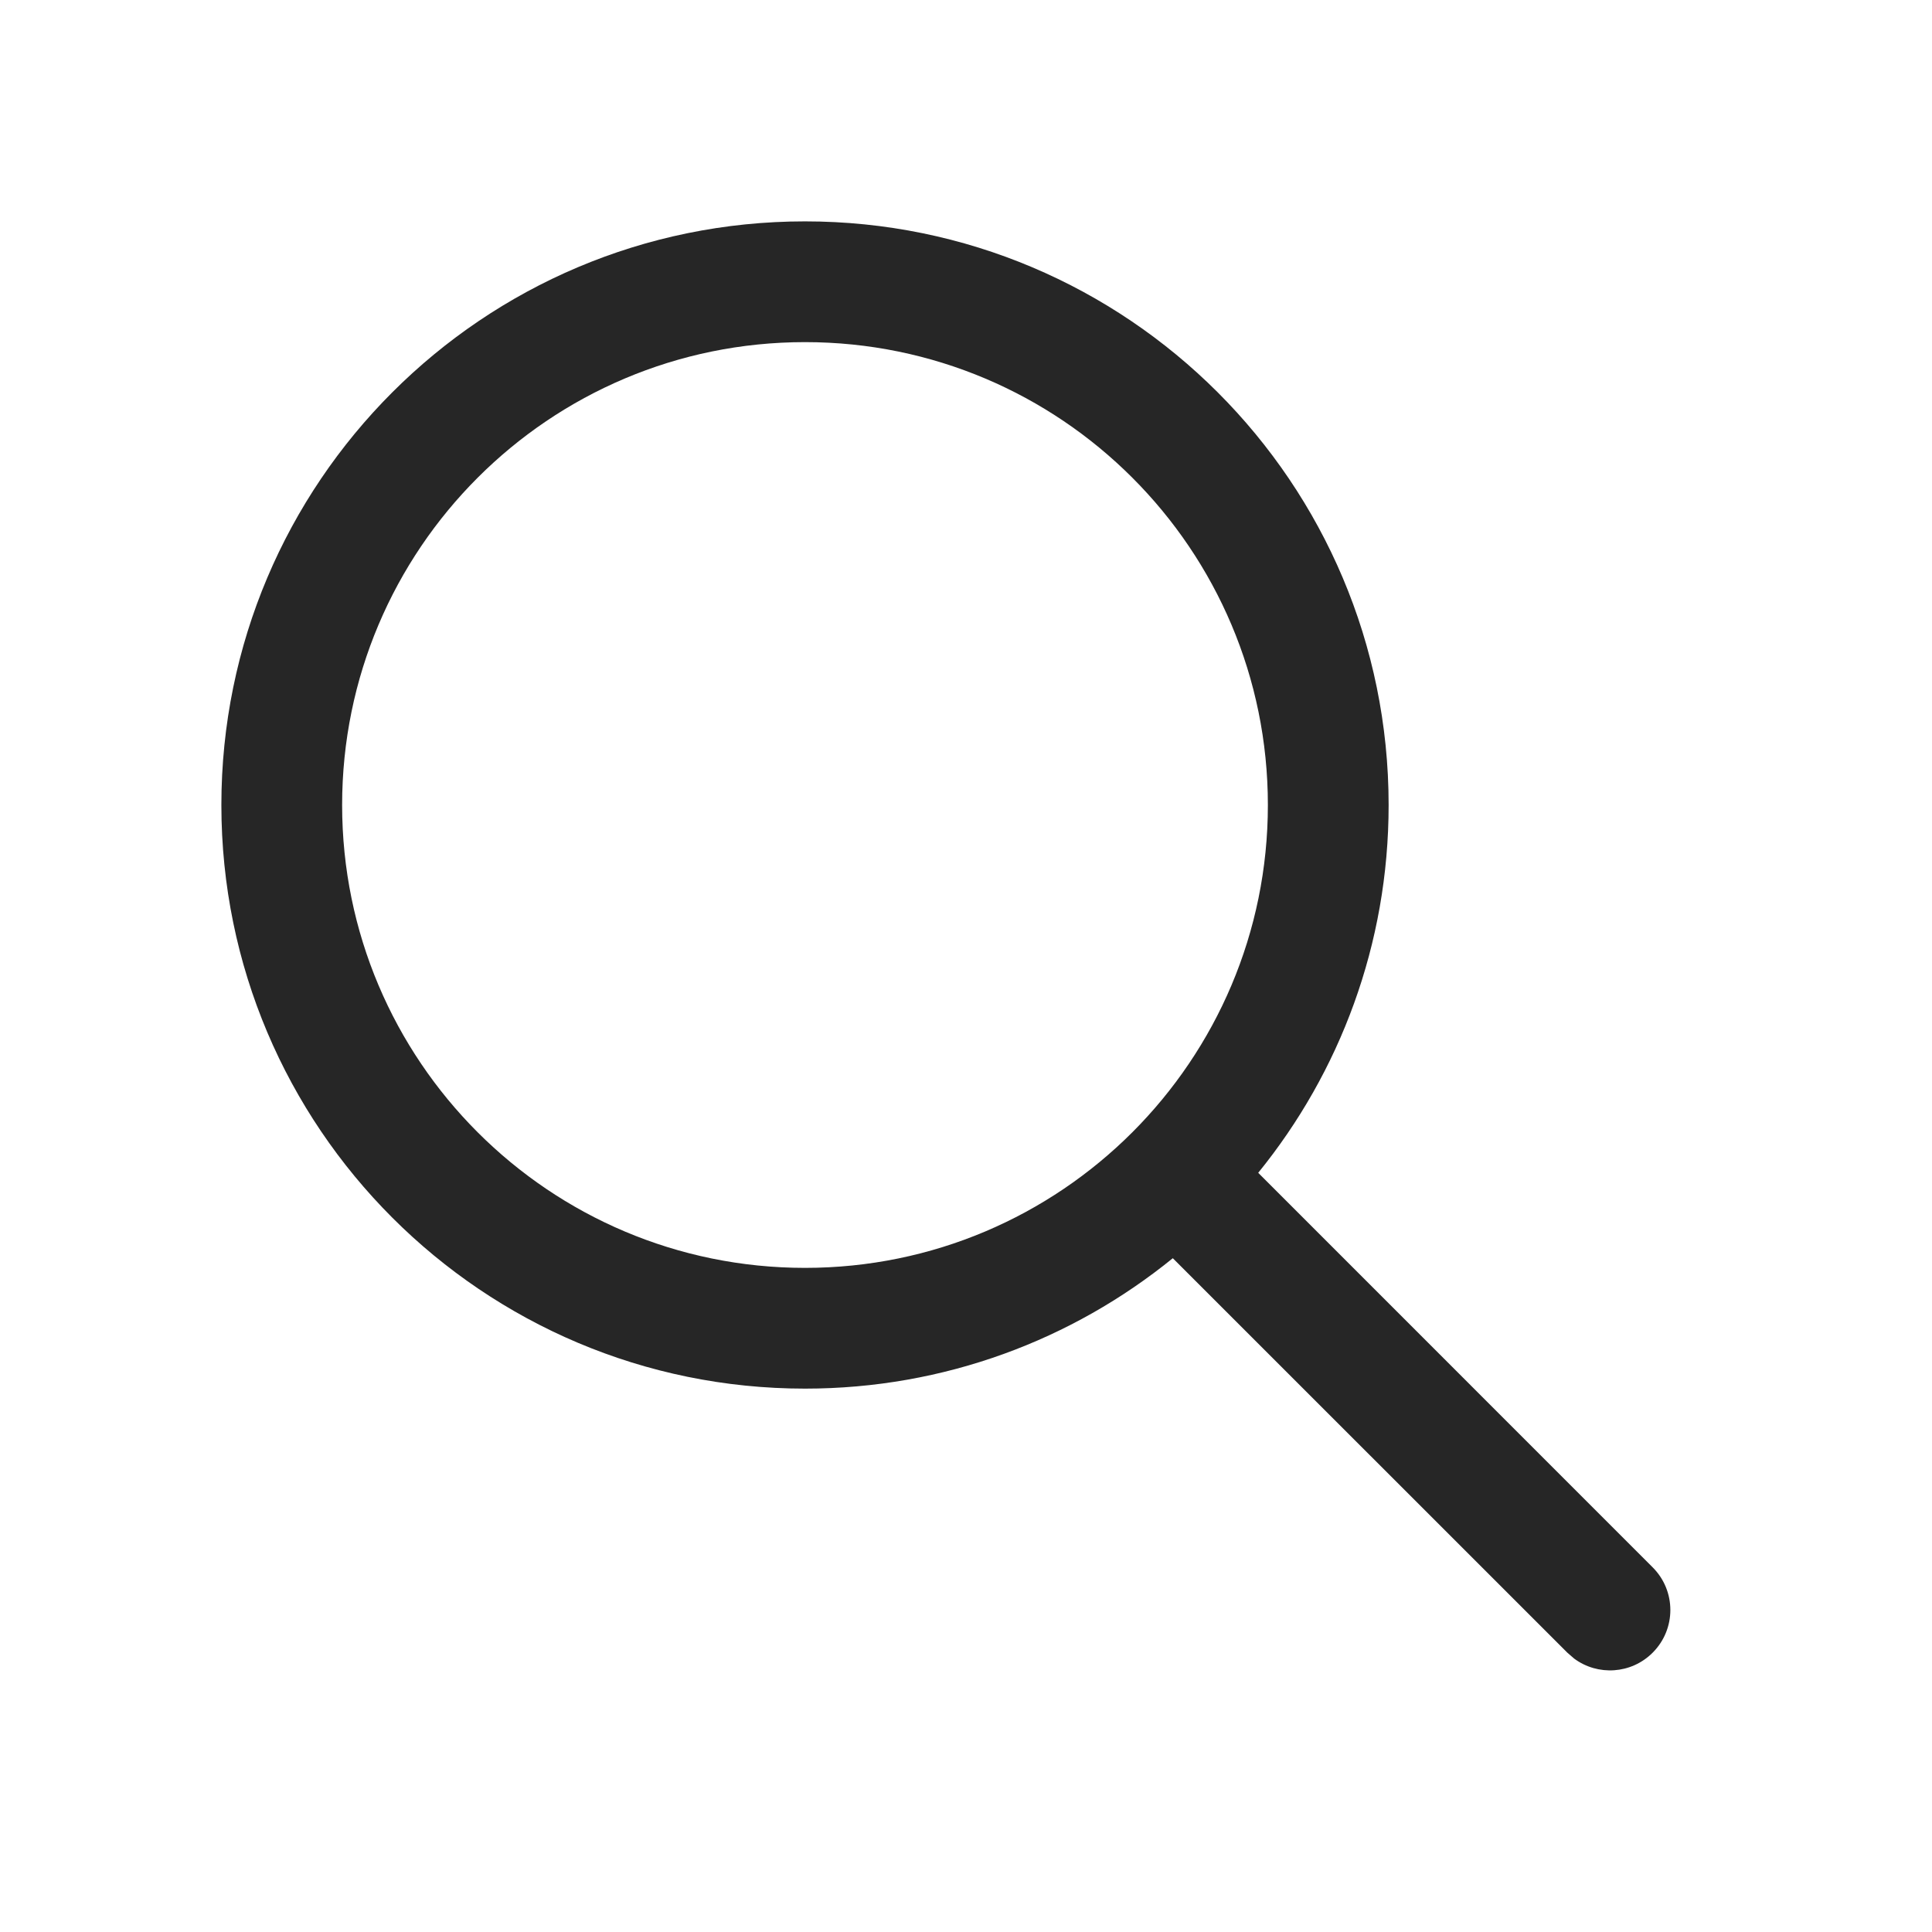
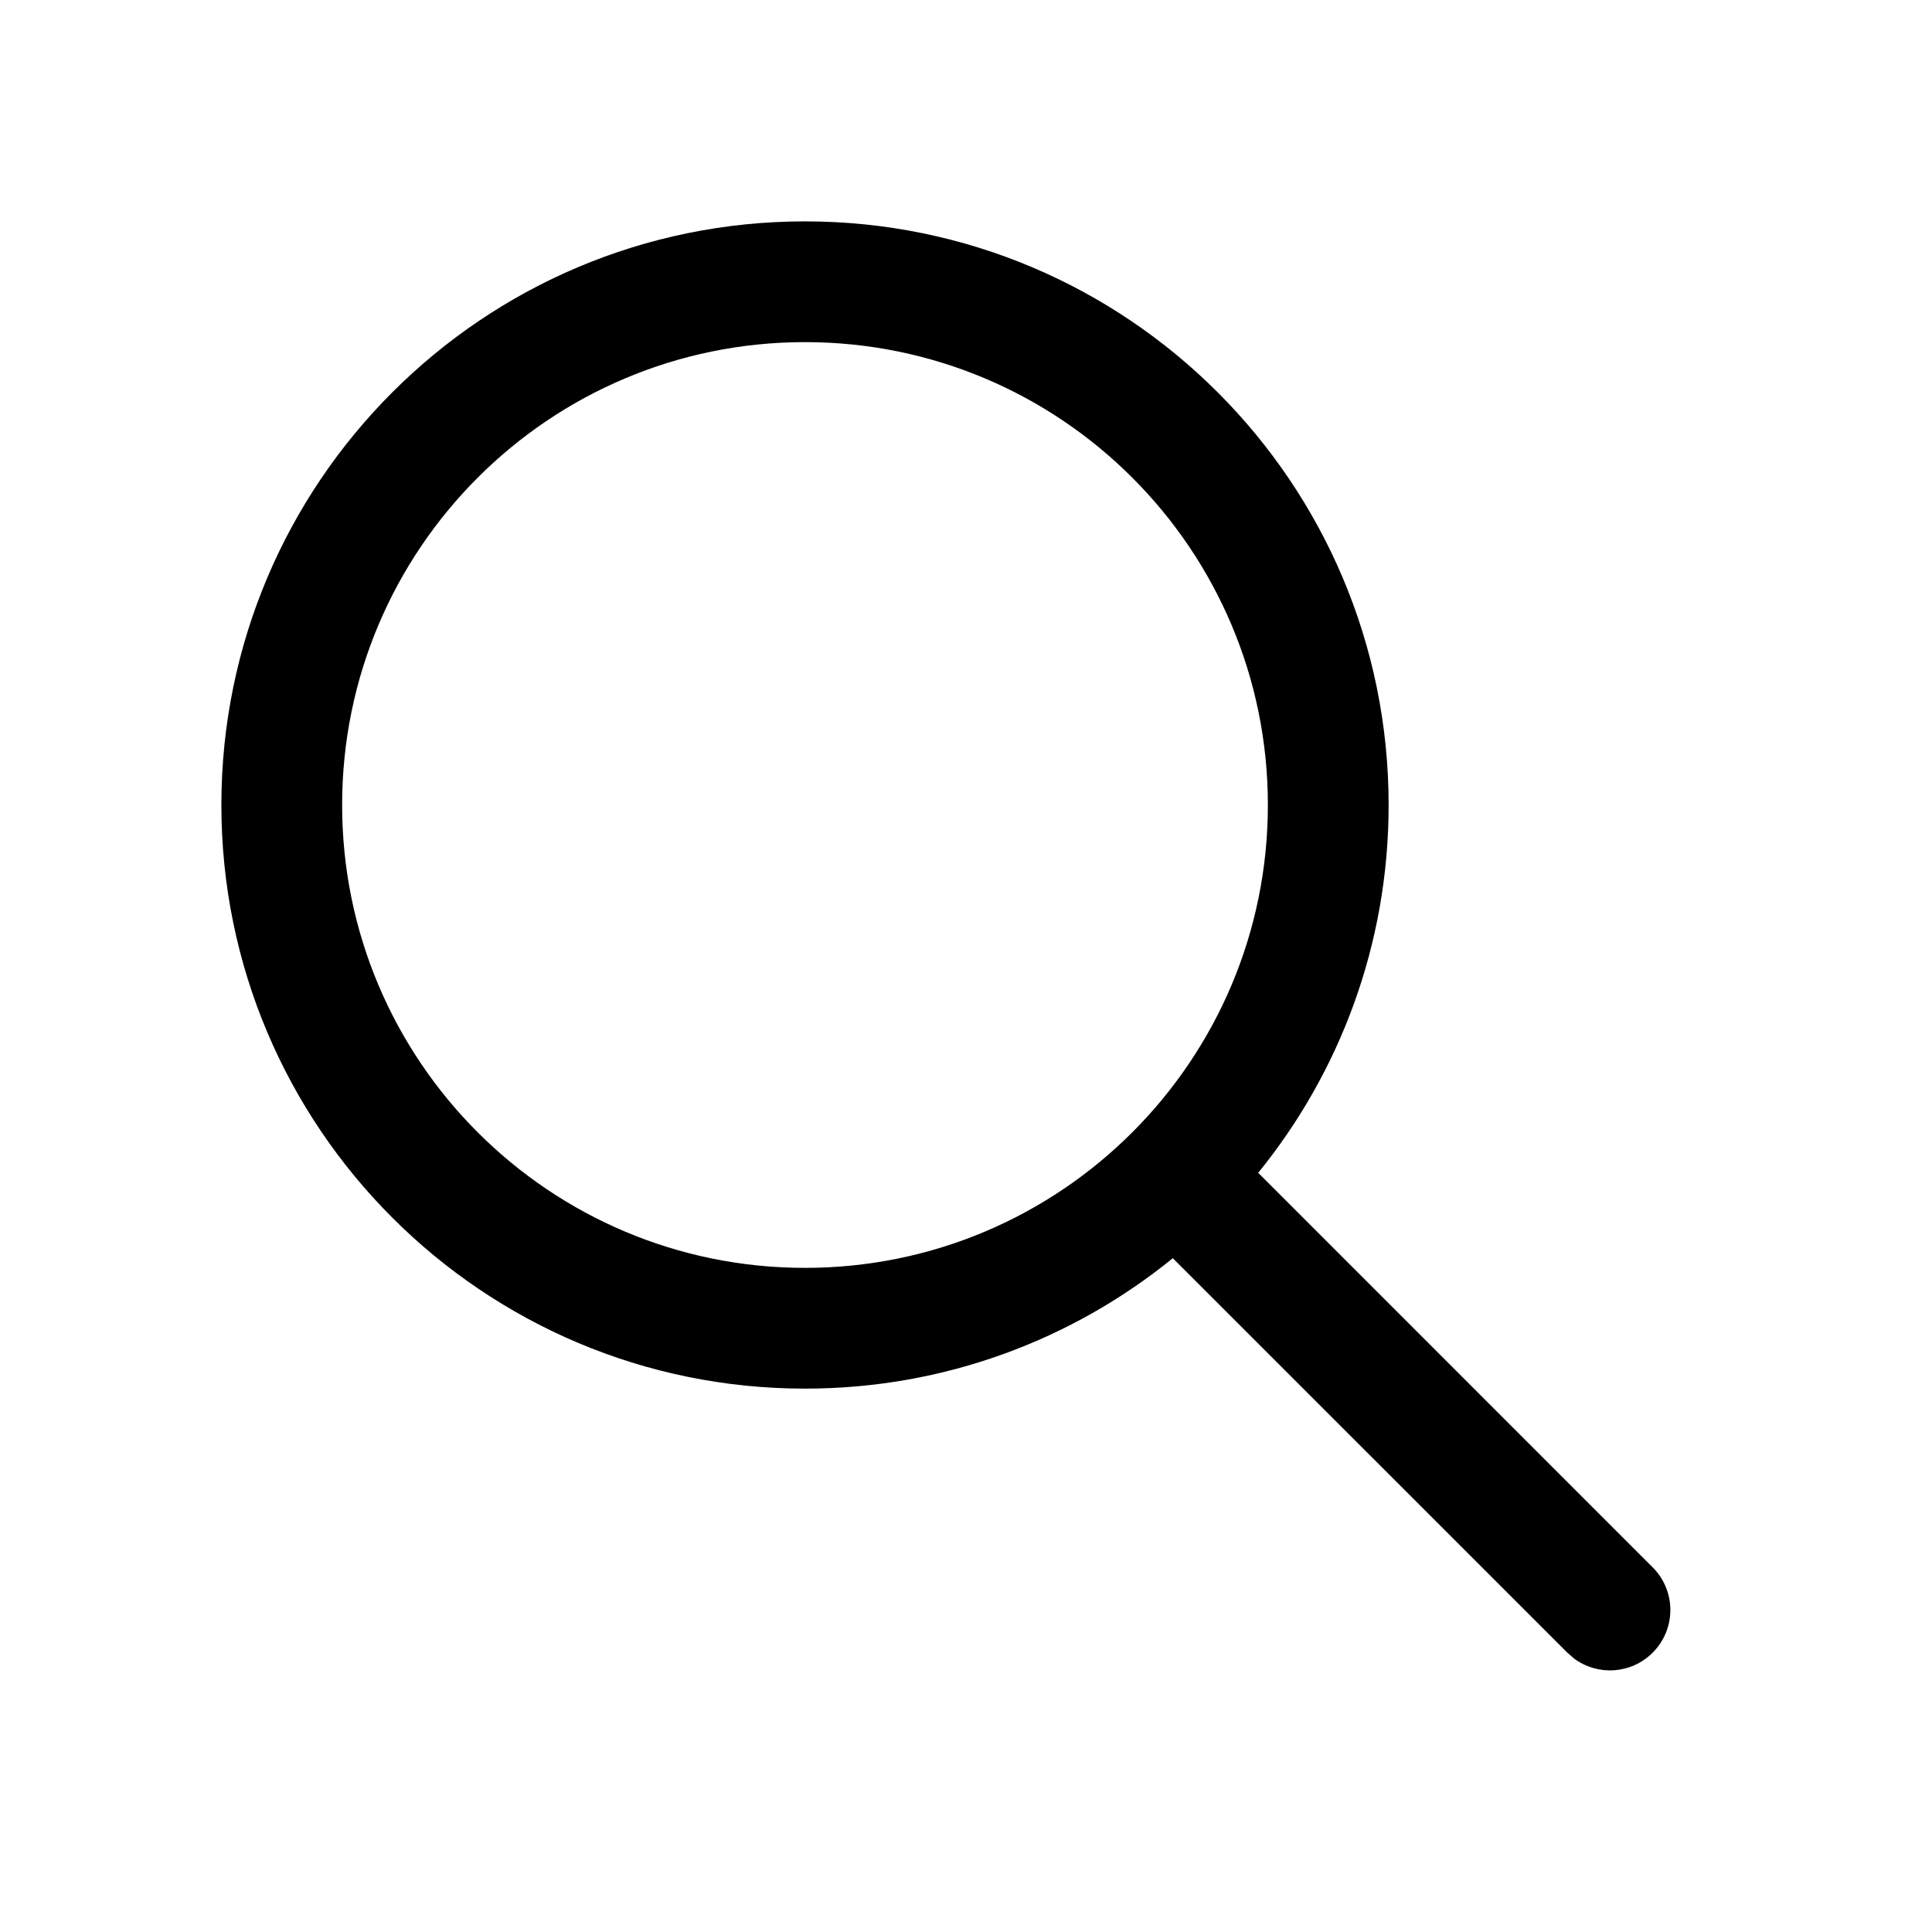
<svg xmlns="http://www.w3.org/2000/svg" width="24" height="24" viewBox="0 0 24 24" fill="none">
-   <path d="M10 2.75C14.004 2.75 17.25 5.996 17.25 10C17.25 11.732 16.643 13.322 15.63 14.569L20.53 19.47C20.823 19.763 20.823 20.237 20.53 20.53C20.264 20.797 19.847 20.821 19.554 20.603L19.47 20.53L14.569 15.63C13.322 16.643 11.732 17.25 10 17.25C5.996 17.25 2.75 14.004 2.75 10C2.75 5.996 5.996 2.75 10 2.75ZM10 4.25C6.824 4.25 4.25 6.824 4.25 10C4.25 13.176 6.824 15.75 10 15.75C13.176 15.75 15.75 13.176 15.75 10C15.75 6.824 13.176 4.25 10 4.25Z" fill="#262626" />
+   <path d="M10 2.75C14.004 2.75 17.25 5.996 17.25 10C17.25 11.732 16.643 13.322 15.63 14.569L20.53 19.47C20.823 19.763 20.823 20.237 20.53 20.53C20.264 20.797 19.847 20.821 19.554 20.603L19.47 20.53L14.569 15.63C13.322 16.643 11.732 17.25 10 17.25C5.996 17.25 2.75 14.004 2.75 10C2.75 5.996 5.996 2.75 10 2.75ZM10 4.25C6.824 4.25 4.25 6.824 4.25 10C4.25 13.176 6.824 15.75 10 15.75C13.176 15.75 15.75 13.176 15.75 10C15.75 6.824 13.176 4.25 10 4.25Z" fill="currentColor" />
</svg>
